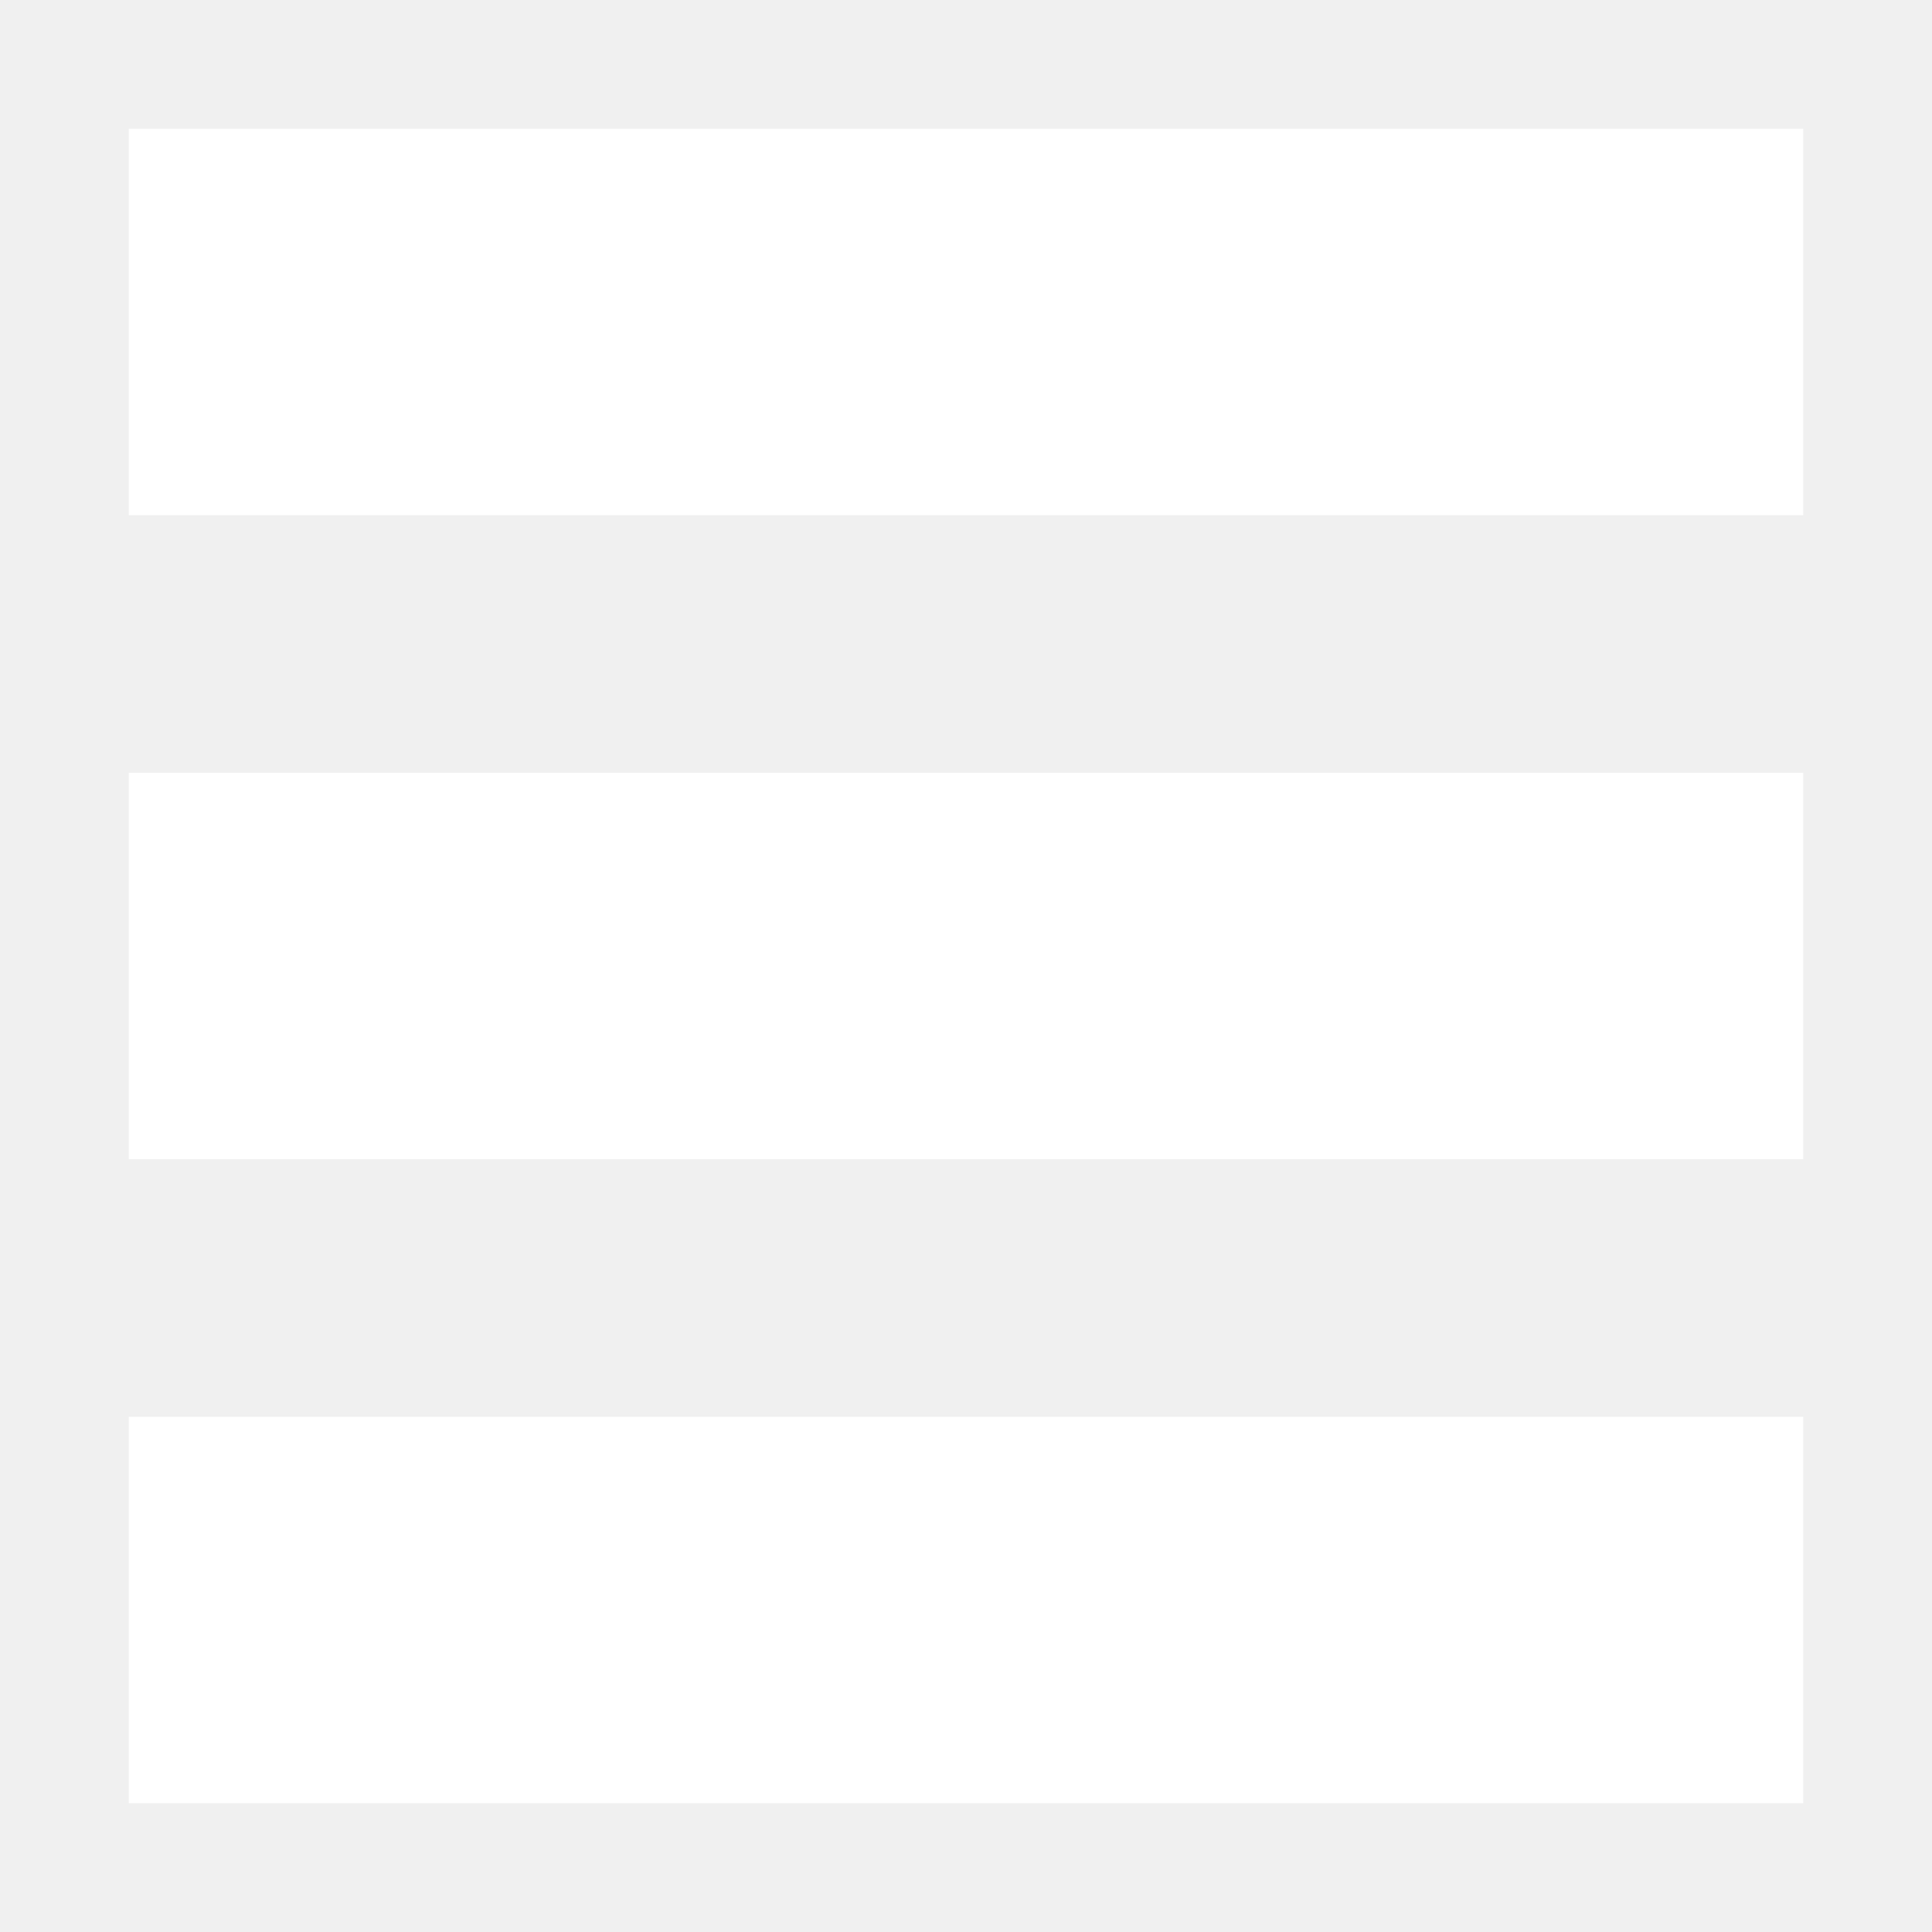
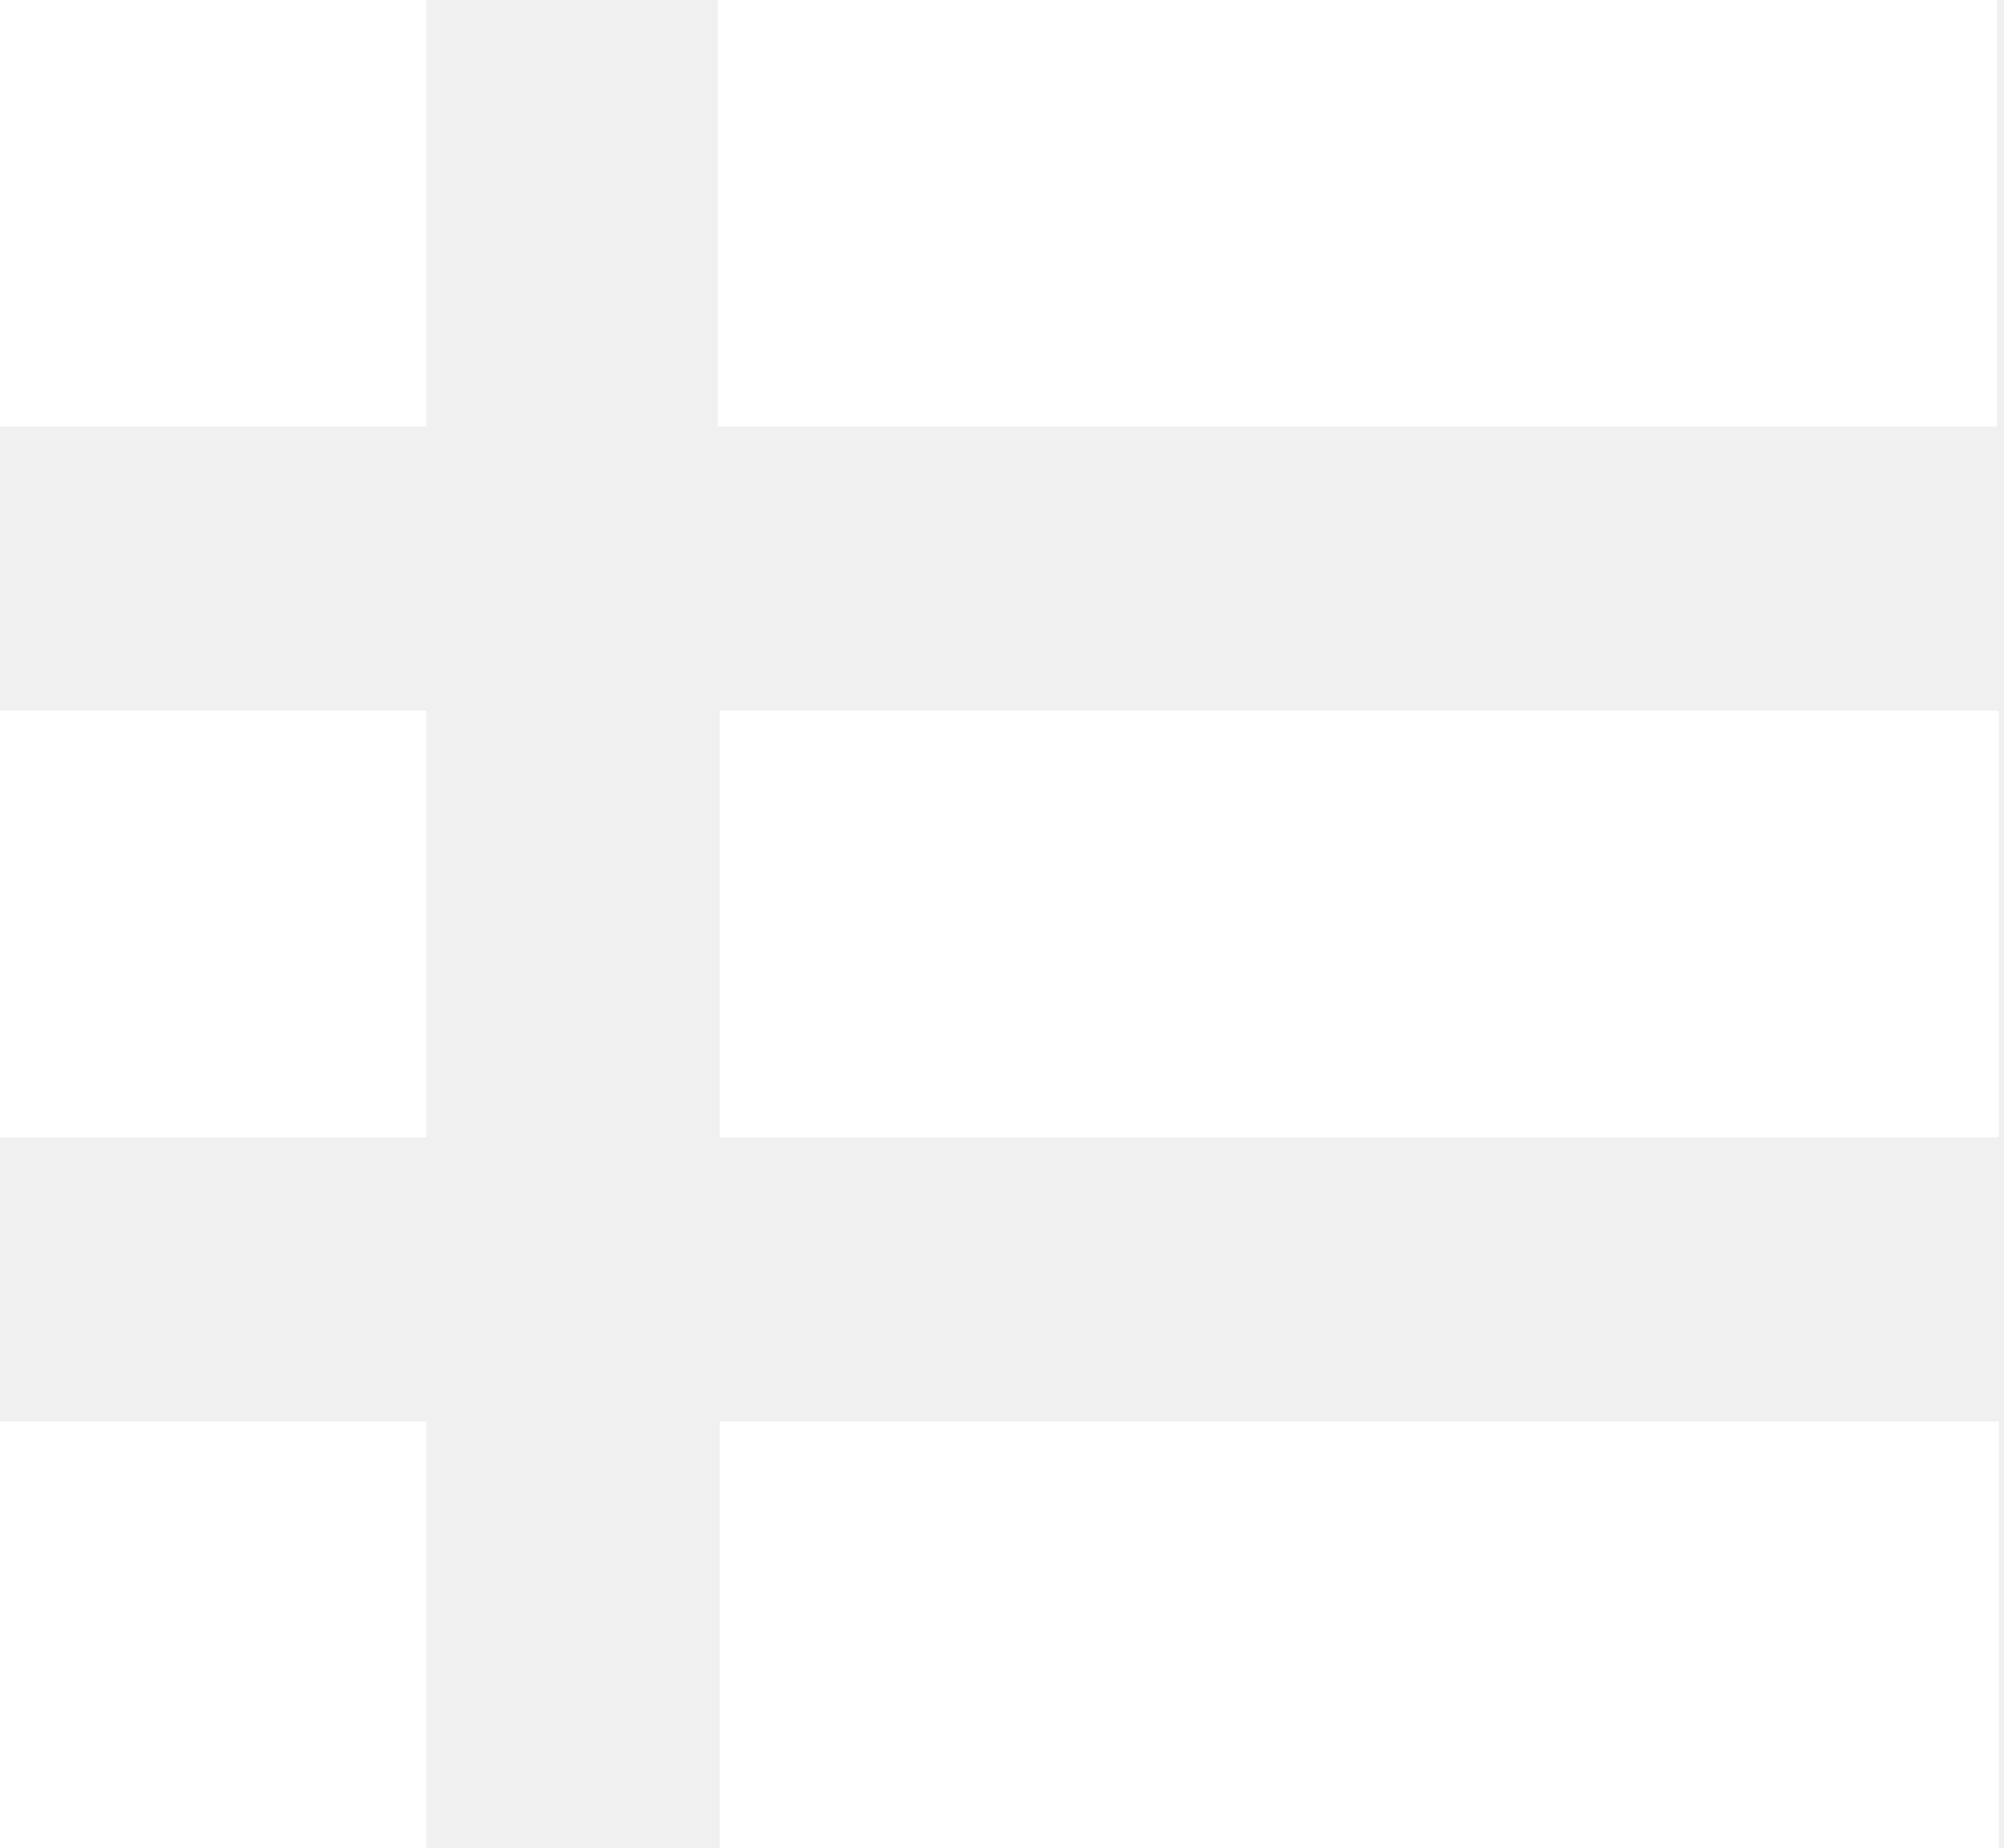
- <svg xmlns="http://www.w3.org/2000/svg" width="300px" height="300px" viewBox="0 0 300 300" version="1.1">
+ <svg xmlns="http://www.w3.org/2000/svg" width="282px" height="260px" viewBox="0 0 282 260" version="1.1">
+   <defs />
  <g id="Page-1" stroke="none" stroke-width="1" fill="none" fill-rule="evenodd">
    <g id="Artboard-1" fill="#FFFFFF">
-       <rect id="Rectangle-1" x="20" y="20" width="260" height="60" />
-       <rect id="Rectangle-1-Copy" x="20" y="120" width="260" height="60" />
-       <rect id="Rectangle-1-Copy-2" x="20" y="220" width="260" height="60" />
+       <g>
+         <rect id="Rectangle-1" x="101" y="0" width="180" height="60" />
+         <rect id="Rectangle-1-Copy" x="0" y="0" width="60" height="60" />
+         <rect id="Rectangle-1-Copy" x="101.273" y="100" width="180" height="60" />
+         <rect id="Rectangle-1-Copy-Copy" x="0" y="100" width="60" height="60" />
+         <rect id="Rectangle-1-Copy-2" x="101.273" y="200" width="180" height="60" />
+         <rect id="Rectangle-1-Copy-2-Copy" x="0" y="200" width="60" height="60" />
+       </g>
    </g>
  </g>
</svg>
